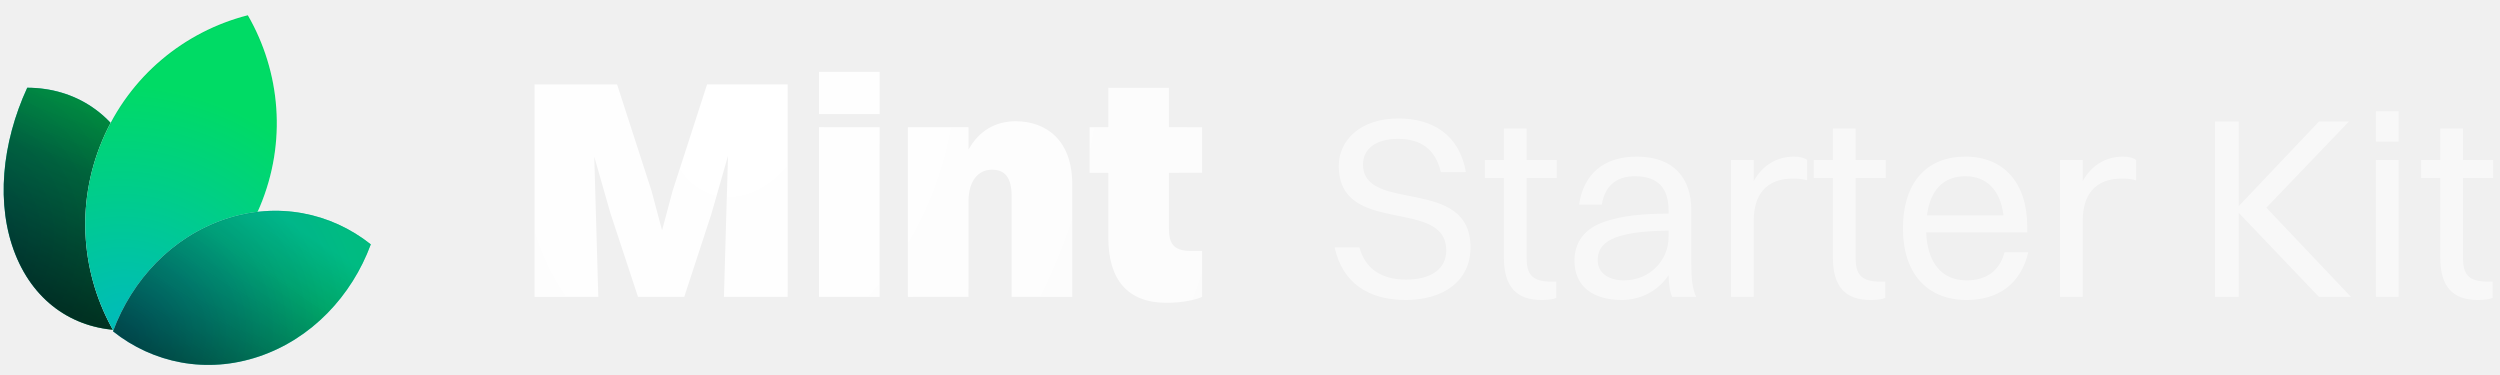
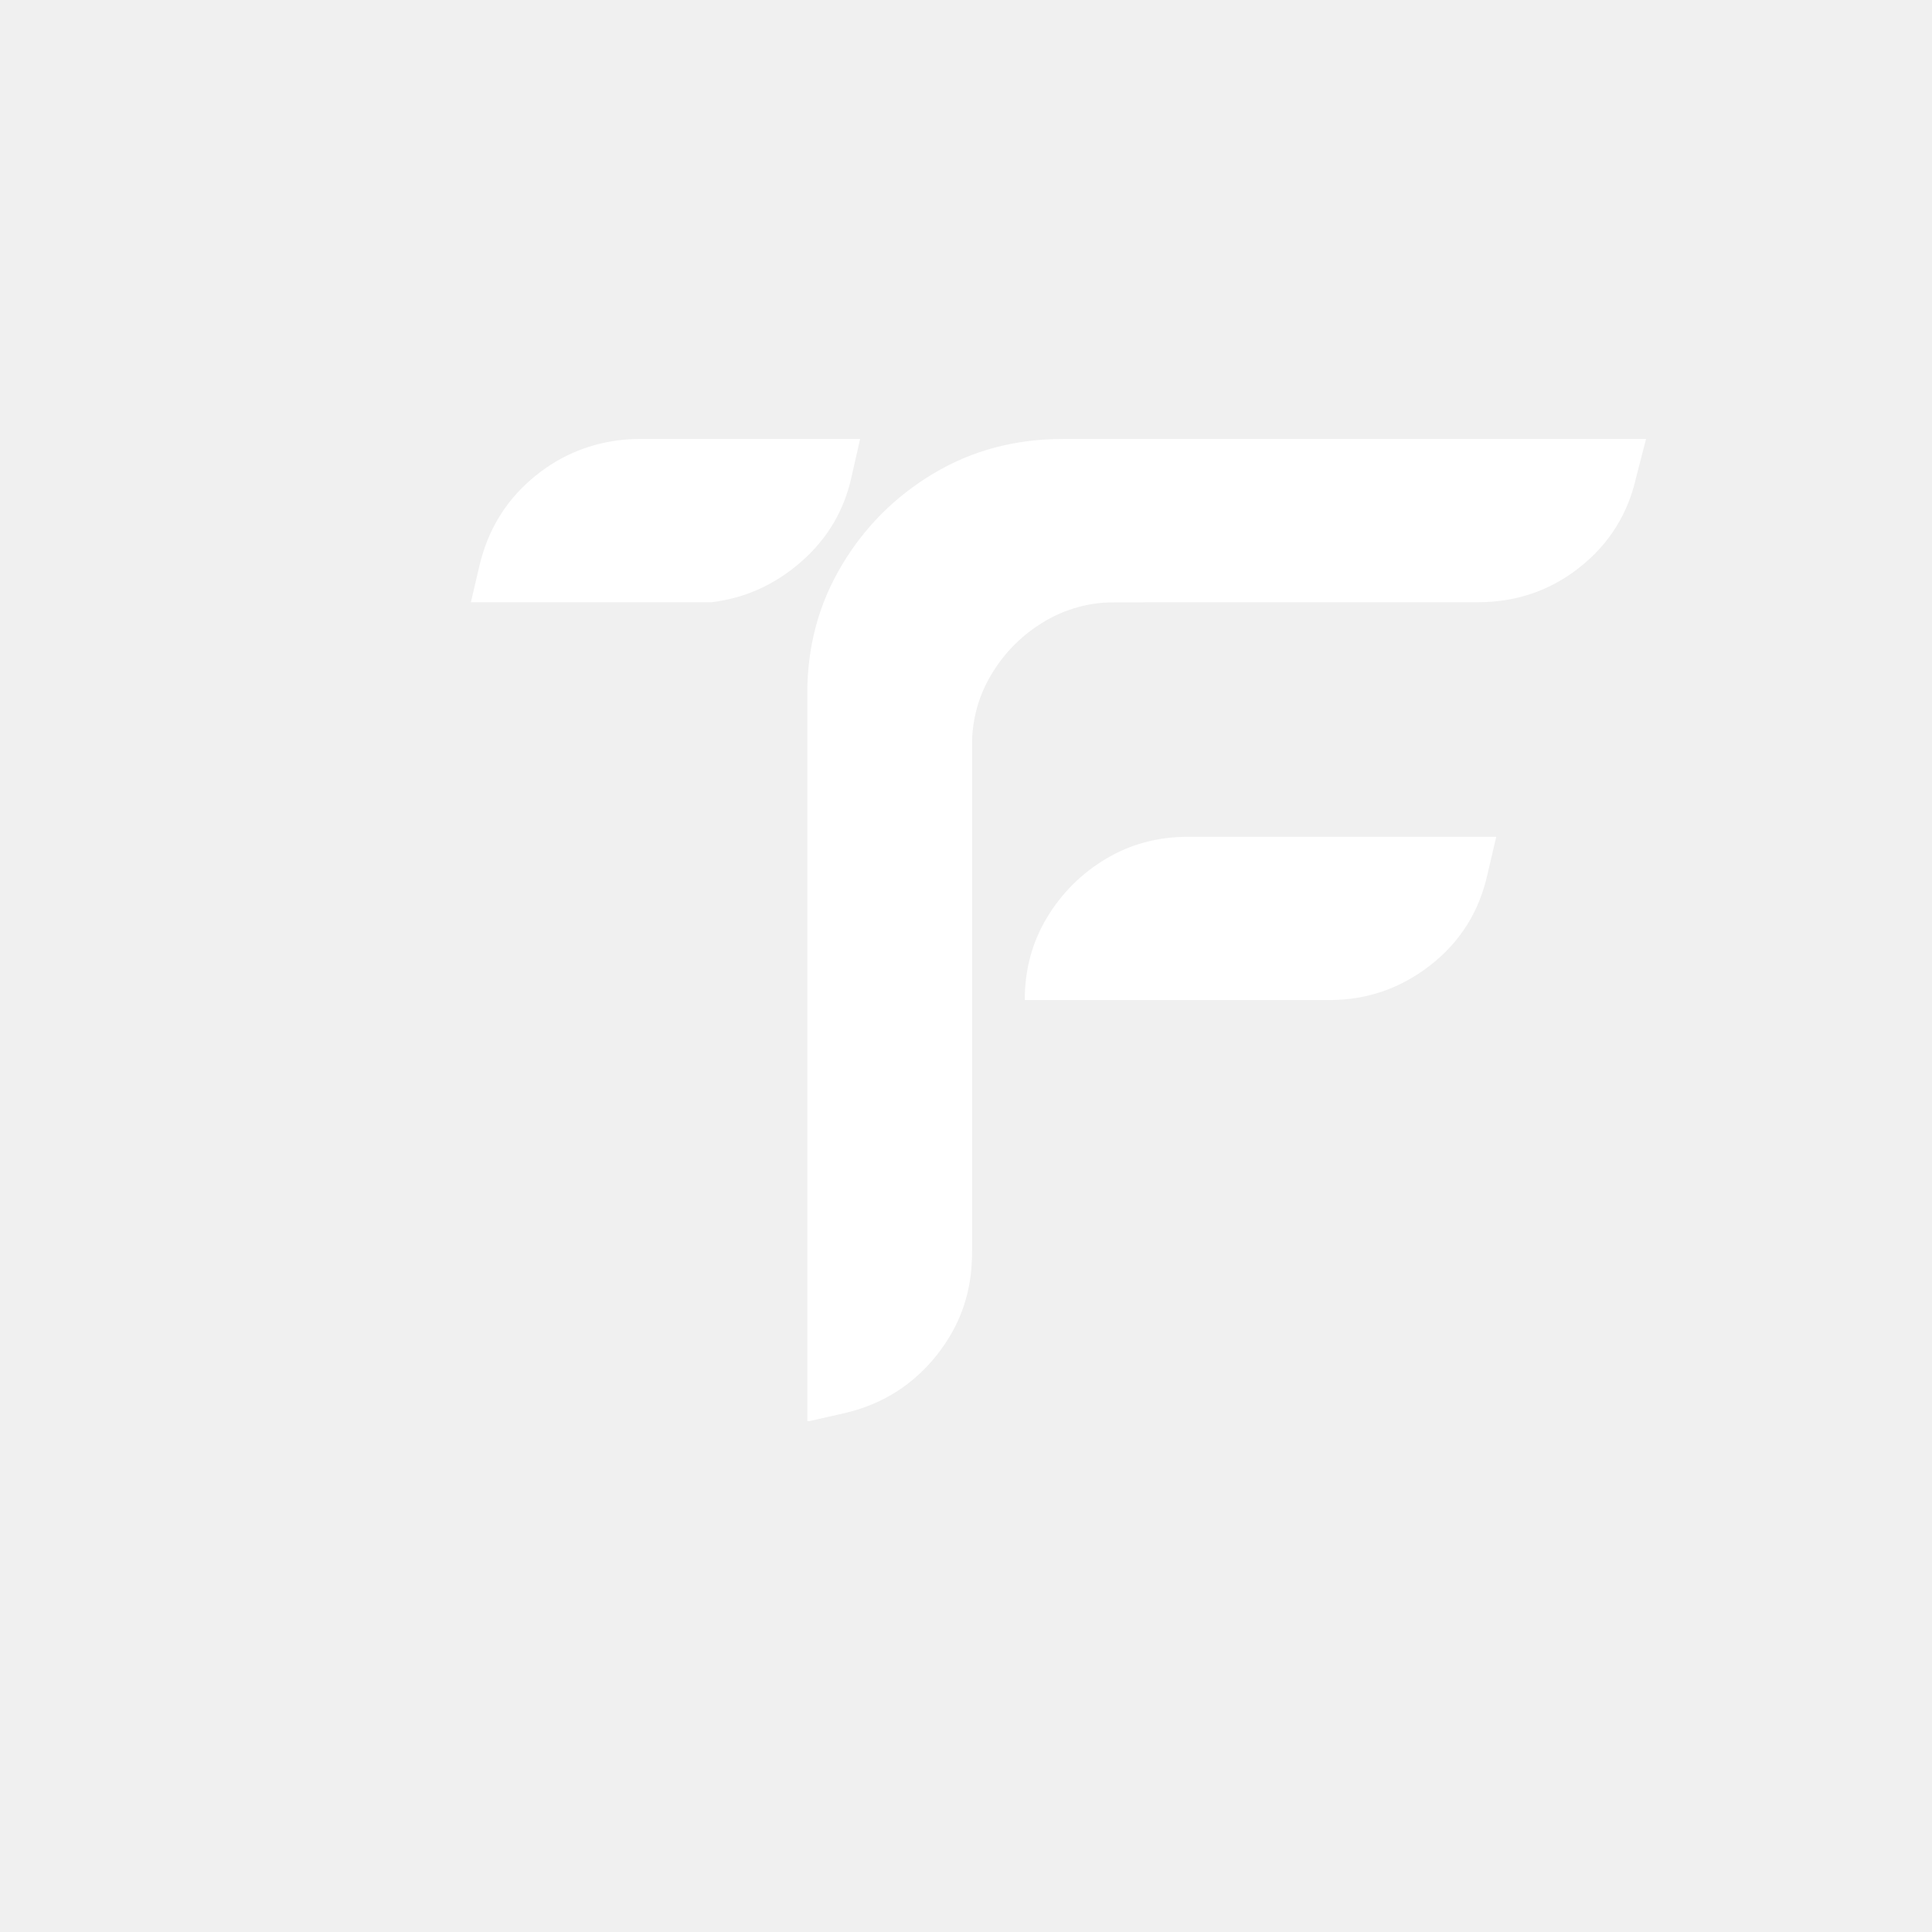
- <svg xmlns="http://www.w3.org/2000/svg" width="160" height="24" viewBox="0 0 160 24" fill="none">
-   <path d="M7.953 21.139C4.896 21.13 2.255 19.458 0.987 16.29C-0.28 13.121 0.109 9.163 1.744 5.615C4.801 5.624 7.442 7.296 8.71 10.465C9.977 13.633 9.588 17.591 7.953 21.139Z" fill="white" />
-   <path d="M7.953 21.139C4.896 21.13 2.255 19.458 0.987 16.29C-0.28 13.121 0.109 9.163 1.744 5.615C4.801 5.624 7.442 7.296 8.71 10.465C9.977 13.633 9.588 17.591 7.953 21.139Z" fill="url(#paint0_radial_115_109)" />
-   <path d="M7.953 21.139C4.896 21.13 2.255 19.458 0.987 16.29C-0.28 13.121 0.109 9.163 1.744 5.615C4.801 5.624 7.442 7.296 8.71 10.465C9.977 13.633 9.588 17.591 7.953 21.139Z" fill="black" fill-opacity="0.5" style="mix-blend-mode:hard-light" />
-   <path d="M7.953 21.139C4.896 21.13 2.255 19.458 0.987 16.29C-0.28 13.121 0.109 9.163 1.744 5.615C4.801 5.624 7.442 7.296 8.71 10.465C9.977 13.633 9.588 17.591 7.953 21.139Z" fill="url(#paint1_linear_115_109)" fill-opacity="0.5" style="mix-blend-mode:hard-light" />
-   <path d="M7.935 21.111C4.897 21.096 2.274 19.431 1.013 16.279C-0.248 13.124 0.136 9.182 1.762 5.643C4.8 5.659 7.423 7.324 8.684 10.476C9.945 13.63 9.561 17.572 7.935 21.111Z" stroke="url(#paint2_linear_115_109)" stroke-opacity="0.05" stroke-width="0.056" />
-   <path d="M7.31 21.257C11.354 20.221 14.884 17.375 16.628 13.236C18.373 9.097 17.945 4.587 15.86 0.976C11.816 2.012 8.287 4.858 6.542 8.998C4.797 13.137 5.225 17.646 7.31 21.257Z" fill="white" />
-   <path d="M7.31 21.257C11.354 20.221 14.884 17.375 16.628 13.236C18.373 9.097 17.945 4.587 15.86 0.976C11.816 2.012 8.287 4.858 6.542 8.998C4.797 13.137 5.225 17.646 7.31 21.257Z" fill="url(#paint3_radial_115_109)" />
-   <path d="M16.602 13.225C14.864 17.349 11.351 20.187 7.324 21.225C5.253 17.624 4.829 13.132 6.568 9.009C8.306 4.885 11.819 2.047 15.846 1.009C17.918 4.61 18.341 9.101 16.602 13.225Z" stroke="url(#paint4_linear_115_109)" stroke-opacity="0.05" stroke-width="0.056" />
-   <path d="M7.234 21.207C9.789 23.237 13.21 23.951 16.577 22.814C19.944 21.677 22.506 18.945 23.73 15.638C21.175 13.608 17.754 12.894 14.387 14.031C11.02 15.168 8.458 17.901 7.234 21.207Z" fill="white" />
-   <path d="M7.234 21.207C9.789 23.237 13.21 23.951 16.577 22.814C19.944 21.677 22.506 18.945 23.73 15.638C21.175 13.608 17.754 12.894 14.387 14.031C11.02 15.168 8.458 17.901 7.234 21.207Z" fill="url(#paint5_radial_115_109)" />
-   <path d="M7.234 21.207C9.789 23.237 13.21 23.951 16.577 22.814C19.944 21.677 22.506 18.945 23.73 15.638C21.175 13.608 17.754 12.894 14.387 14.031C11.02 15.168 8.458 17.901 7.234 21.207Z" fill="black" fill-opacity="0.2" style="mix-blend-mode:hard-light" />
-   <path d="M7.234 21.207C9.789 23.237 13.21 23.951 16.577 22.814C19.944 21.677 22.506 18.945 23.73 15.638C21.175 13.608 17.754 12.894 14.387 14.031C11.02 15.168 8.458 17.901 7.234 21.207Z" fill="url(#paint6_linear_115_109)" fill-opacity="0.5" style="mix-blend-mode:hard-light" />
-   <path d="M16.568 22.787C13.218 23.918 9.814 23.212 7.267 21.198C8.492 17.907 11.044 15.189 14.396 14.058C17.747 12.927 21.15 13.633 23.697 15.648C22.472 18.938 19.92 21.656 16.568 22.787Z" stroke="url(#paint7_linear_115_109)" stroke-opacity="0.05" stroke-width="0.056" />
-   <path d="M34.212 19V5.4H39.492L41.692 12.2L42.372 14.74L43.052 12.2L45.252 5.4H50.412V19H46.332L46.592 9.98L45.532 13.68L43.792 19H40.832L39.052 13.6L38.032 10.02L38.292 19H34.212ZM52.416 7.3V4.6H56.295V7.3H52.416ZM52.416 19V8.14H56.295V19H52.416ZM58.104 19V8.14H61.984V9.58C62.664 8.34 63.744 7.76 65.004 7.76C66.964 7.76 68.624 8.98 68.624 11.78V19H64.744V12.56C64.744 11.34 64.304 10.86 63.484 10.86C62.604 10.86 61.984 11.58 61.984 12.88V19H58.104ZM70.933 15.22V11.06H69.733V8.14H70.933V5.62H74.813V8.14H76.933V11.06H74.813V14.6C74.813 15.5 75.033 16.06 76.213 16.06H76.933V19C76.493 19.2 75.673 19.38 74.653 19.38C72.153 19.38 70.933 17.88 70.933 15.22Z" fill="url(#paint8_radial_115_109)" />
-   <path d="M87.232 10.519C87.232 13.687 94.112 11.229 94.112 15.832C94.112 17.994 92.364 19.198 89.971 19.198C87.562 19.198 85.912 18.093 85.417 15.832H87.001C87.364 17.169 88.371 17.895 89.987 17.895C91.671 17.895 92.561 17.152 92.561 16.03C92.561 12.598 85.681 15.155 85.681 10.618C85.681 9.001 87.034 7.582 89.509 7.582C91.671 7.582 93.403 8.621 93.816 11.014H92.215C91.868 9.529 90.912 8.886 89.476 8.886C88.057 8.886 87.232 9.529 87.232 10.519ZM96.25 16.476V11.393H95.029V10.239H96.25V8.226H97.702V10.239H99.632V11.393H97.702V16.476C97.702 17.532 98.015 18.026 99.302 18.026H99.599V19.066C99.434 19.148 99.071 19.198 98.659 19.198C97.025 19.198 96.25 18.323 96.25 16.476ZM102.516 13.093H101.064C101.345 11.162 102.615 10.024 104.76 10.024C107.103 10.024 108.242 11.393 108.242 13.44V16.888C108.242 17.895 108.324 18.521 108.555 19H107.021C106.856 18.654 106.806 18.142 106.79 17.614C106.047 18.72 104.859 19.198 103.803 19.198C101.988 19.198 100.767 18.357 100.767 16.69C100.767 15.486 101.427 14.611 102.714 14.182C103.902 13.786 105.107 13.687 106.79 13.671V13.473C106.79 12.053 106.13 11.278 104.628 11.278C103.374 11.278 102.698 11.971 102.516 13.093ZM102.252 16.657C102.252 17.465 102.929 17.944 103.952 17.944C105.569 17.944 106.79 16.674 106.79 15.172V14.759C103.061 14.793 102.252 15.585 102.252 16.657ZM110.787 19V10.239H112.239V11.591C112.833 10.519 113.774 10.024 114.83 10.024C115.176 10.024 115.49 10.107 115.655 10.239V11.542C115.407 11.46 115.094 11.427 114.747 11.427C112.998 11.427 112.239 12.515 112.239 14.1V19H110.787ZM117.305 16.476V11.393H116.084V10.239H117.305V8.226H118.757V10.239H120.688V11.393H118.757V16.476C118.757 17.532 119.071 18.026 120.358 18.026H120.655V19.066C120.49 19.148 120.127 19.198 119.714 19.198C118.081 19.198 117.305 18.323 117.305 16.476ZM129.809 16.145C129.33 18.192 127.862 19.198 125.865 19.198C123.324 19.198 121.79 17.482 121.79 14.627C121.79 11.658 123.324 10.024 125.783 10.024C128.258 10.024 129.743 11.723 129.743 14.512V14.875H123.275C123.357 16.838 124.281 17.944 125.865 17.944C127.103 17.944 127.977 17.35 128.291 16.145H129.809ZM125.783 11.278C124.38 11.278 123.539 12.152 123.324 13.786H128.225C128.027 12.169 127.152 11.278 125.783 11.278ZM131.843 19V10.239H133.295V11.591C133.889 10.519 134.829 10.024 135.885 10.024C136.232 10.024 136.545 10.107 136.71 10.239V11.542C136.463 11.46 136.149 11.427 135.803 11.427C134.054 11.427 133.295 12.515 133.295 14.1V19H131.843ZM141.763 19V7.78H143.281V13.192L148.413 7.78H150.327L145.047 13.291L150.459 19H148.413L143.281 13.621V19H141.763ZM152.06 9.067V7.12H153.512V9.067H152.06ZM152.06 19V10.239H153.512V19H152.06ZM156.178 16.476V11.393H154.957V10.239H156.178V8.226H157.63V10.239H159.56V11.393H157.63V16.476C157.63 17.532 157.943 18.026 159.23 18.026H159.527V19.066C159.362 19.148 158.999 19.198 158.587 19.198C156.953 19.198 156.178 18.323 156.178 16.476Z" fill="white" fill-opacity="0.55" />
+ <svg xmlns="http://www.w3.org/2000/svg" width="500" zoomAndPan="magnify" viewBox="0 0 375 375" height="500" preserveAspectRatio="xMidYMid meet" version="1.0">
  <defs>
-     <radialGradient id="paint0_radial_115_109" cx="0" cy="0" r="1" gradientUnits="userSpaceOnUse" gradientTransform="translate(-3.00503 15.023) rotate(-10.029) scale(17.9572 17.784)">
-       <stop stop-color="#00B0BB" />
-       <stop offset="1" stop-color="#00DB65" />
-     </radialGradient>
-     <linearGradient id="paint1_linear_115_109" x1="7.39" y1="4.813" x2="1.63" y2="18.689" gradientUnits="userSpaceOnUse">
-       <stop stop-color="#18E299" />
-       <stop offset="1" />
-     </linearGradient>
-     <linearGradient id="paint2_linear_115_109" x1="7.948" y1="8.016" x2="1.761" y2="18.746" gradientUnits="userSpaceOnUse">
-       <stop />
-       <stop offset="1" stop-opacity="0" />
-     </linearGradient>
-     <radialGradient id="paint3_radial_115_109" cx="0" cy="0" r="1" gradientUnits="userSpaceOnUse" gradientTransform="translate(8.11404 20.8822) rotate(-75.7542) scale(21.6246 23.7772)">
-       <stop stop-color="#00BBBB" />
-       <stop offset="0.713" stop-color="#00DB65" />
-     </radialGradient>
-     <linearGradient id="paint4_linear_115_109" x1="7.602" y1="5.871" x2="15.556" y2="16.372" gradientUnits="userSpaceOnUse">
-       <stop />
-       <stop offset="1" stop-opacity="0" />
-     </linearGradient>
-     <radialGradient id="paint5_radial_115_109" cx="0" cy="0" r="1" gradientUnits="userSpaceOnUse" gradientTransform="translate(7.84537 21.5181) rotate(-20.3525) scale(18.5603 17.32)">
-       <stop stop-color="#00B0BB" />
-       <stop offset="1" stop-color="#00DB65" />
-     </radialGradient>
-     <linearGradient id="paint6_linear_115_109" x1="16.808" y1="13.007" x2="10.041" y2="22.994" gradientUnits="userSpaceOnUse">
-       <stop stop-color="#00B1BC" />
-       <stop offset="1" />
-     </linearGradient>
-     <linearGradient id="paint7_linear_115_109" x1="16.808" y1="13.007" x2="14.169" y2="23.841" gradientUnits="userSpaceOnUse">
-       <stop />
-       <stop offset="1" stop-opacity="0" />
-     </linearGradient>
-     <radialGradient id="paint8_radial_115_109" cx="0" cy="0" r="1" gradientUnits="userSpaceOnUse" gradientTransform="translate(47.2781 7) rotate(19.0047) scale(67.5582 85.7506)">
-       <stop stop-color="white" />
-       <stop offset="1" stop-color="white" stop-opacity="0.5" />
-     </radialGradient>
+     <g />
  </defs>
+   <g fill="#ffffff" fill-opacity="1">
+     <g transform="translate(91.39938, 275.8607)">
+       <g>
+         <path d="M 162.547 -190.656 L 160.875 -183.281 C 159.281 -176.125 155.582 -170.281 149.781 -165.75 C 143.988 -161.227 137.438 -158.969 130.125 -158.969 L 121.078 -158.969 C 114.398 -158.969 108.754 -156.625 104.141 -151.938 C 99.535 -147.25 97.234 -141.645 97.234 -135.125 L 97.234 -33.359 C 97.234 -25.734 94.93 -18.984 90.328 -13.109 C 85.723 -7.234 79.844 -3.422 72.688 -1.672 L 65.297 0 L 65.297 -141.328 C 65.297 -150.379 67.52 -158.641 71.969 -166.109 C 76.414 -173.578 82.375 -179.535 89.844 -183.984 C 97.312 -188.43 105.656 -190.656 114.875 -190.656 Z M 75.547 -190.656 L 73.875 -183.281 C 72.445 -176.758 69.191 -171.273 64.109 -166.828 C 59.023 -162.379 53.227 -159.758 46.719 -158.969 C 45.602 -158.969 44.41 -158.969 43.141 -158.969 L 0 -158.969 L 1.672 -166.109 C 3.254 -172.785 6.547 -178.305 11.547 -182.672 C 16.555 -187.047 22.32 -189.629 28.844 -190.422 C 30.113 -190.578 31.301 -190.656 32.406 -190.656 Z M 75.547 -190.656 " />
+       </g>
+     </g>
+   </g>
+   <g fill="#ffffff" fill-opacity="1">
+     <g transform="translate(156.9502, 275.8607)">
+       <g>
+         <path d="M 162.547 -190.656 L 160.641 -183.281 C 159.047 -176.125 155.391 -170.281 149.672 -165.75 C 143.953 -161.227 137.359 -158.969 129.891 -158.969 L 59.578 -158.969 C 54.492 -158.969 49.848 -157.695 45.641 -155.156 C 41.43 -152.613 38.055 -149.234 35.516 -145.016 C 32.973 -140.805 31.703 -136.16 31.703 -131.078 L 31.703 -32.406 C 31.703 -25.102 29.438 -18.594 24.906 -12.875 C 20.375 -7.156 14.535 -3.422 7.391 -1.672 L 0 0 L 0 -138.234 C 0 -147.922 2.344 -156.734 7.031 -164.672 C 11.719 -172.617 18.031 -178.938 25.969 -183.625 C 33.914 -188.312 42.738 -190.656 52.438 -190.656 Z M 131.797 -106.297 C 130.203 -98.984 126.504 -93.062 120.703 -88.531 C 114.91 -84.008 108.359 -81.75 101.047 -81.75 L 41.953 -81.75 C 41.953 -87.625 43.379 -92.941 46.234 -97.703 C 49.098 -102.473 52.91 -106.285 57.672 -109.141 C 62.441 -112.004 67.766 -113.438 73.641 -113.438 L 133.469 -113.438 Z M 131.797 -106.297 " />
+       </g>
+     </g>
+   </g>
</svg>
